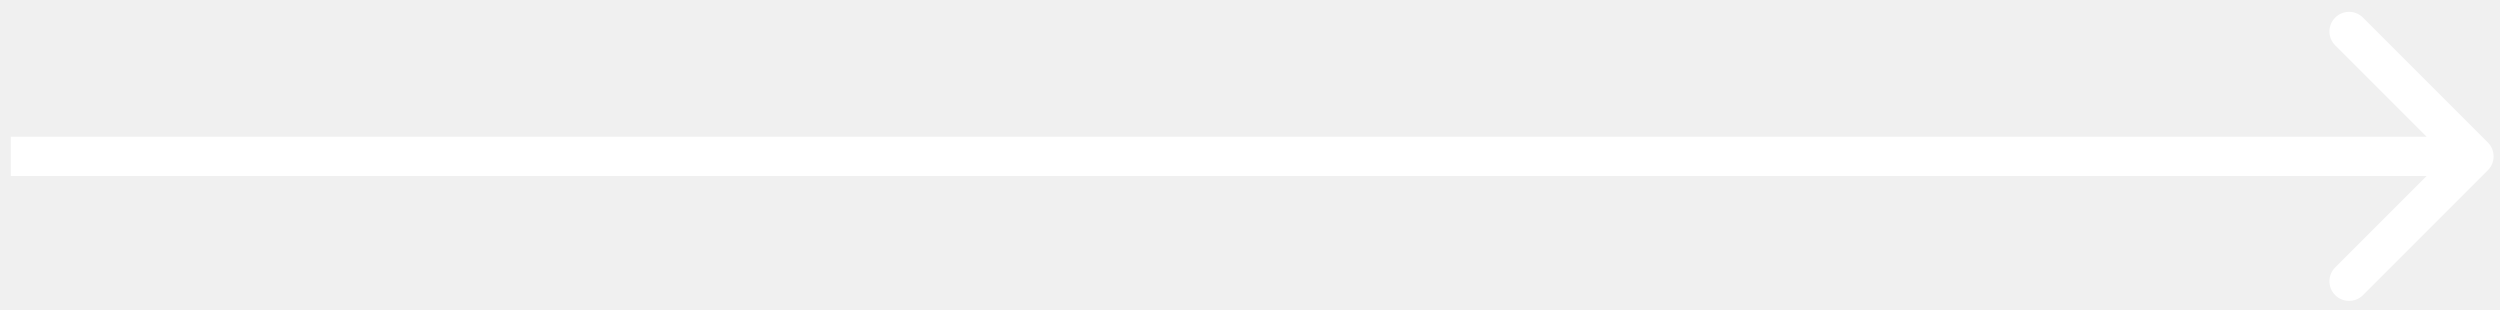
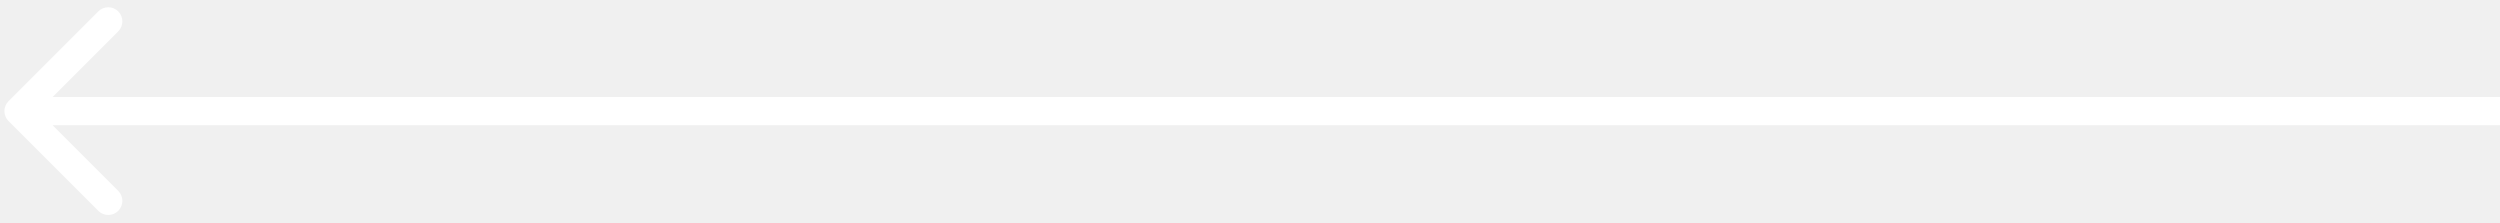
- <svg xmlns="http://www.w3.org/2000/svg" width="97" height="12" viewBox="0 0 97 12" fill="none">
-   <path d="M96.529 6.606C96.826 6.308 96.826 5.826 96.529 5.529L91.683 0.683C91.385 0.385 90.903 0.385 90.606 0.683C90.308 0.98 90.308 1.462 90.606 1.76L94.914 6.067L90.606 10.375C90.308 10.673 90.308 11.155 90.606 11.452C90.903 11.749 91.385 11.749 91.683 11.452L96.529 6.606ZM0.42 6.829L95.99 6.829L95.99 5.306L0.42 5.306L0.42 6.829Z" fill="white" />
+ <svg xmlns="http://www.w3.org/2000/svg" width="135" height="12" viewBox="0 0 135 12" fill="none">
+   <path d="M0.462 5.462C0.164 5.759 0.164 6.241 0.462 6.538L5.308 11.385C5.605 11.682 6.087 11.682 6.385 11.385C6.682 11.087 6.682 10.605 6.385 10.308L2.077 6L6.385 1.692C6.682 1.395 6.682 0.913 6.385 0.615C6.087 0.318 5.605 0.318 5.308 0.615L0.462 5.462ZM135 5.238L1 5.238V6.762L135 6.762V5.238Z" fill="white" />
</svg>
